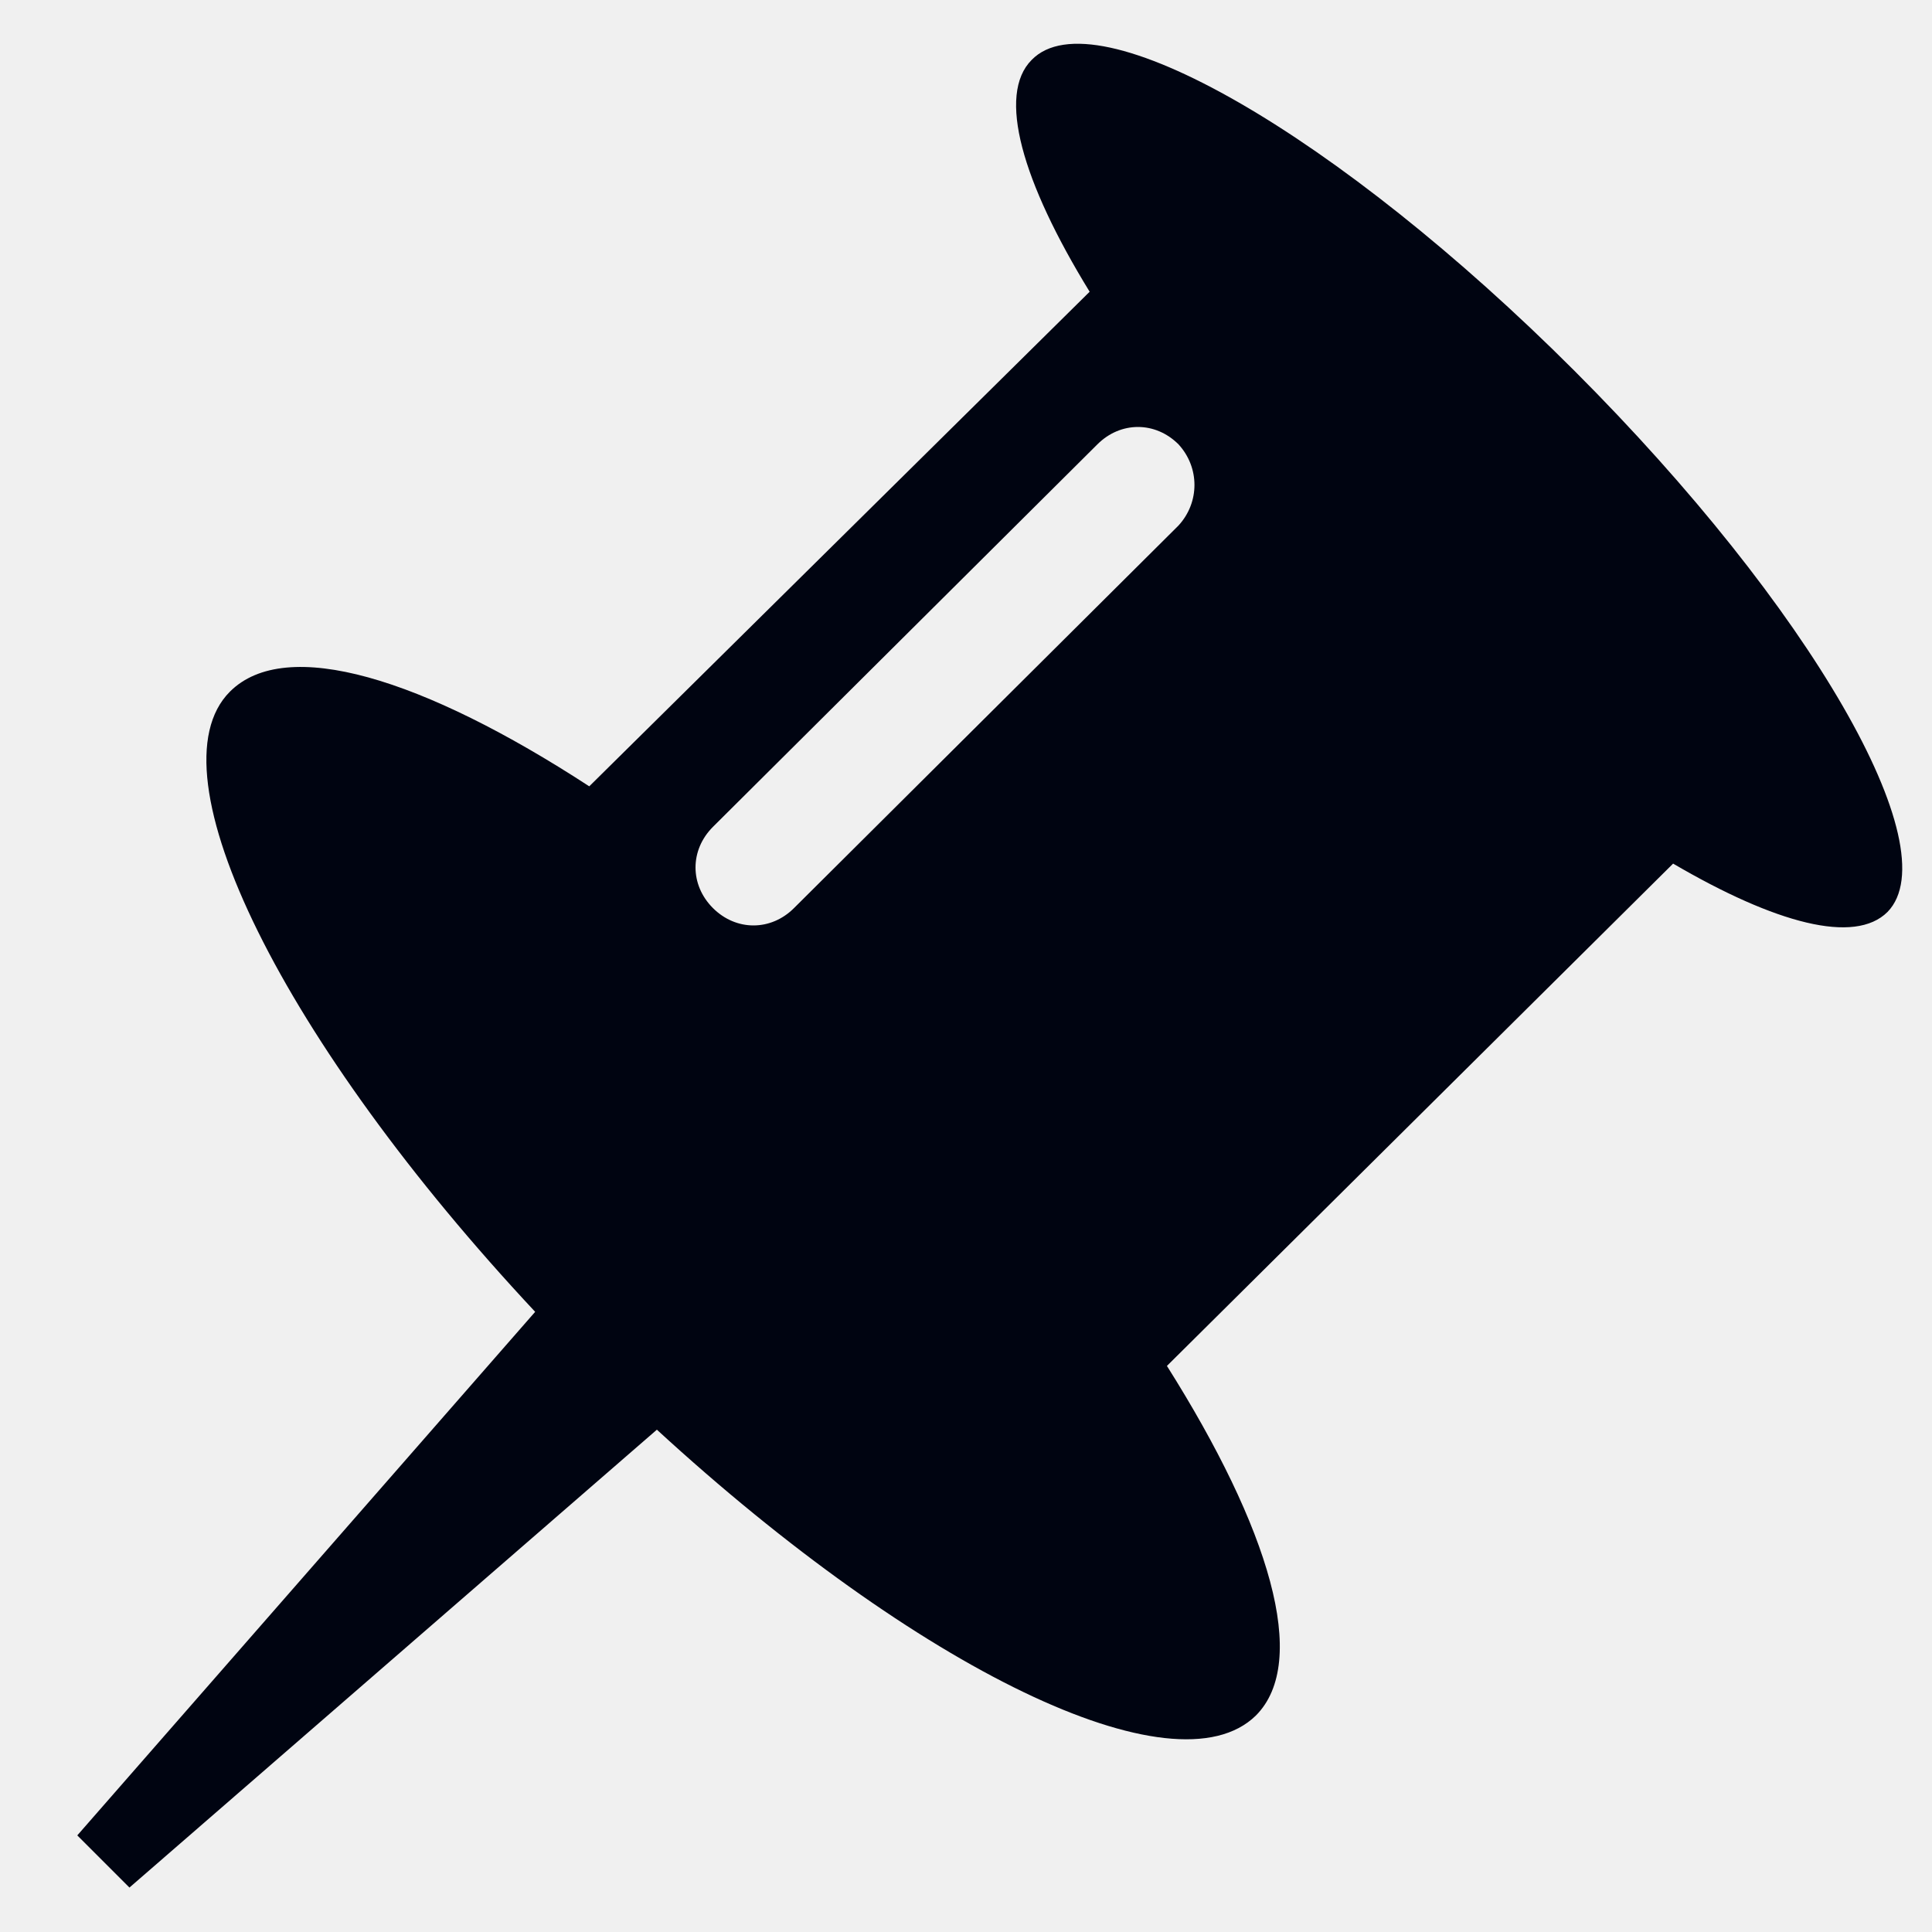
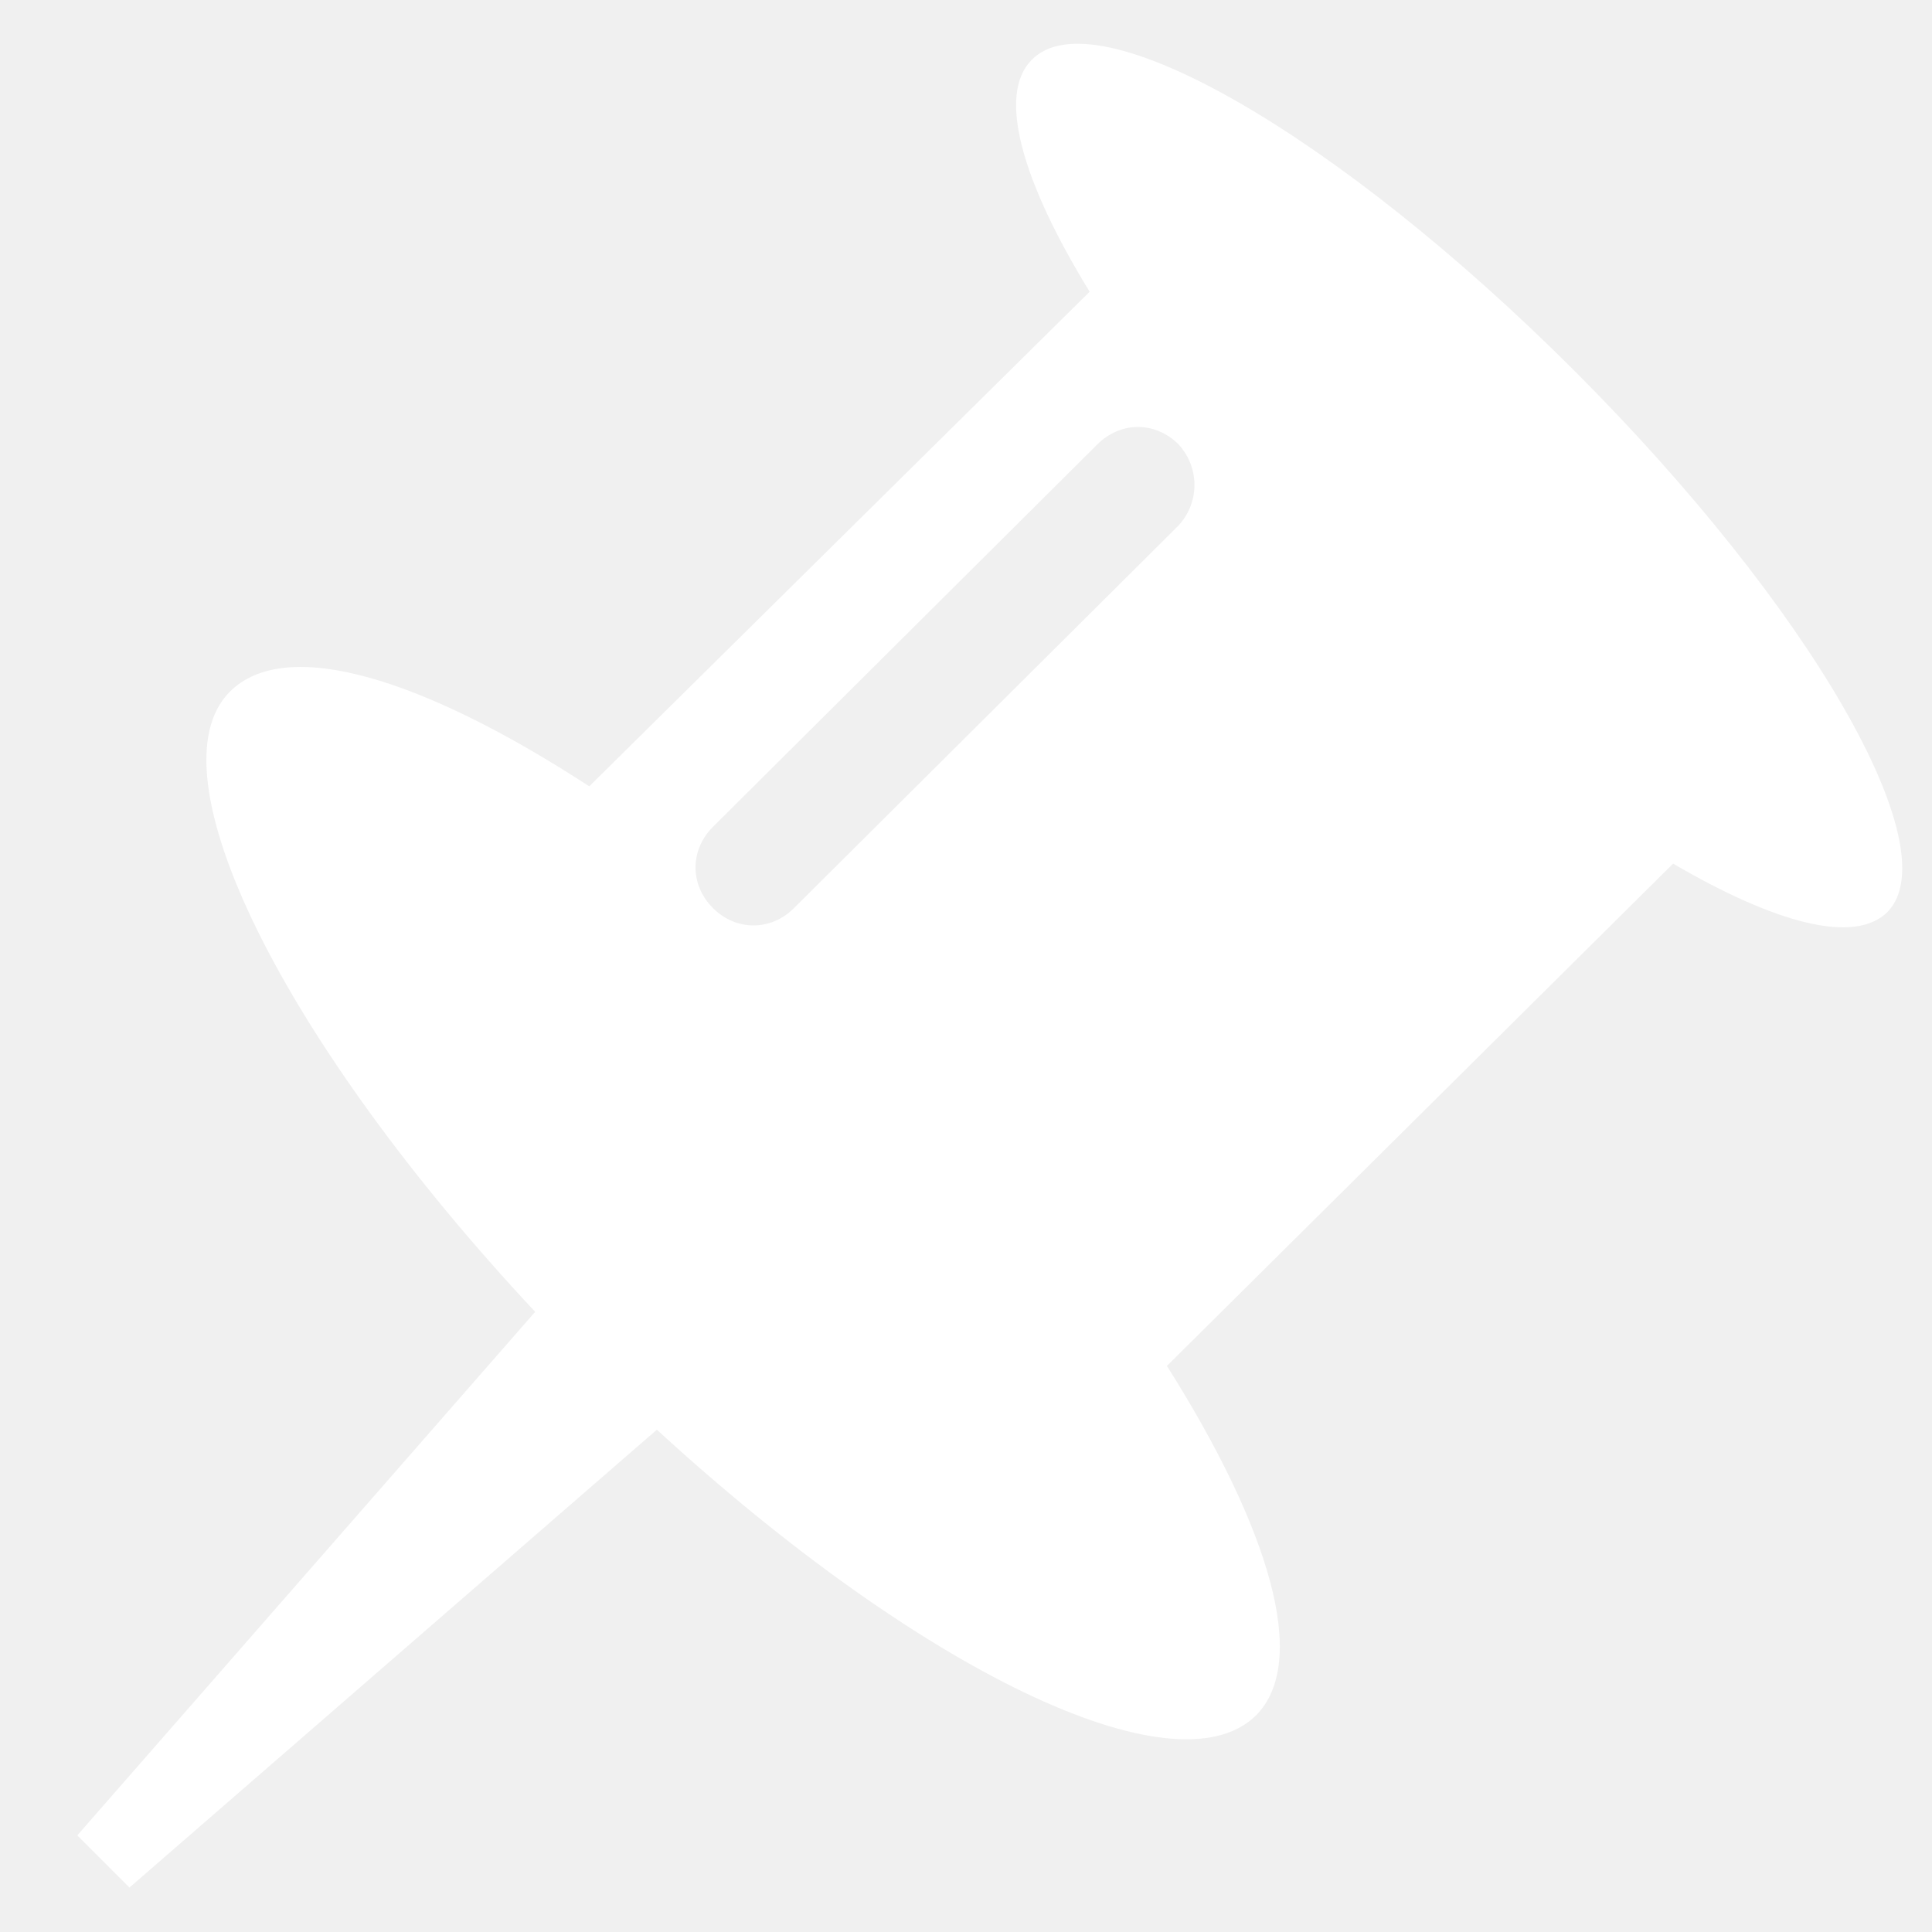
- <svg xmlns="http://www.w3.org/2000/svg" fill="#000411" version="1.1" x="0px" y="0px" viewBox="0 0 100 100" style="enable-background:new 0 0 100 100;" xml:space="preserve">
+ <svg xmlns="http://www.w3.org/2000/svg" fill="#FFFFFF" version="1.1" x="0px" y="0px" viewBox="0 0 100 100" style="enable-background:new 0 0 100 100;" xml:space="preserve">
  <g>
    <path d="M81.5,19.2C69.3,7,56.7-0.3,53.4,3.1c-1.8,1.8-0.5,6.3,3,12L30.5,40.7c-8.6-5.6-15.7-7.8-18.6-4.9   C7.7,40,14.7,54,27.7,67.9L4,95l2.7,2.7L34,74c13.5,12.4,26.8,18.9,31,14.8c2.8-2.8,0.7-9.7-4.6-18.1l26.2-26   c5.3,3.1,9.4,4.2,11.1,2.5C100.9,43.9,93.7,31.4,81.5,19.2z M61,27.2L41.1,47c-1.2,1.2-3,1.2-4.2,0c-1.2-1.2-1.2-3,0-4.2L56.8,23   c1.2-1.2,3-1.2,4.2,0C62.1,24.2,62.1,26,61,27.2z" />
  </g>
</svg>
